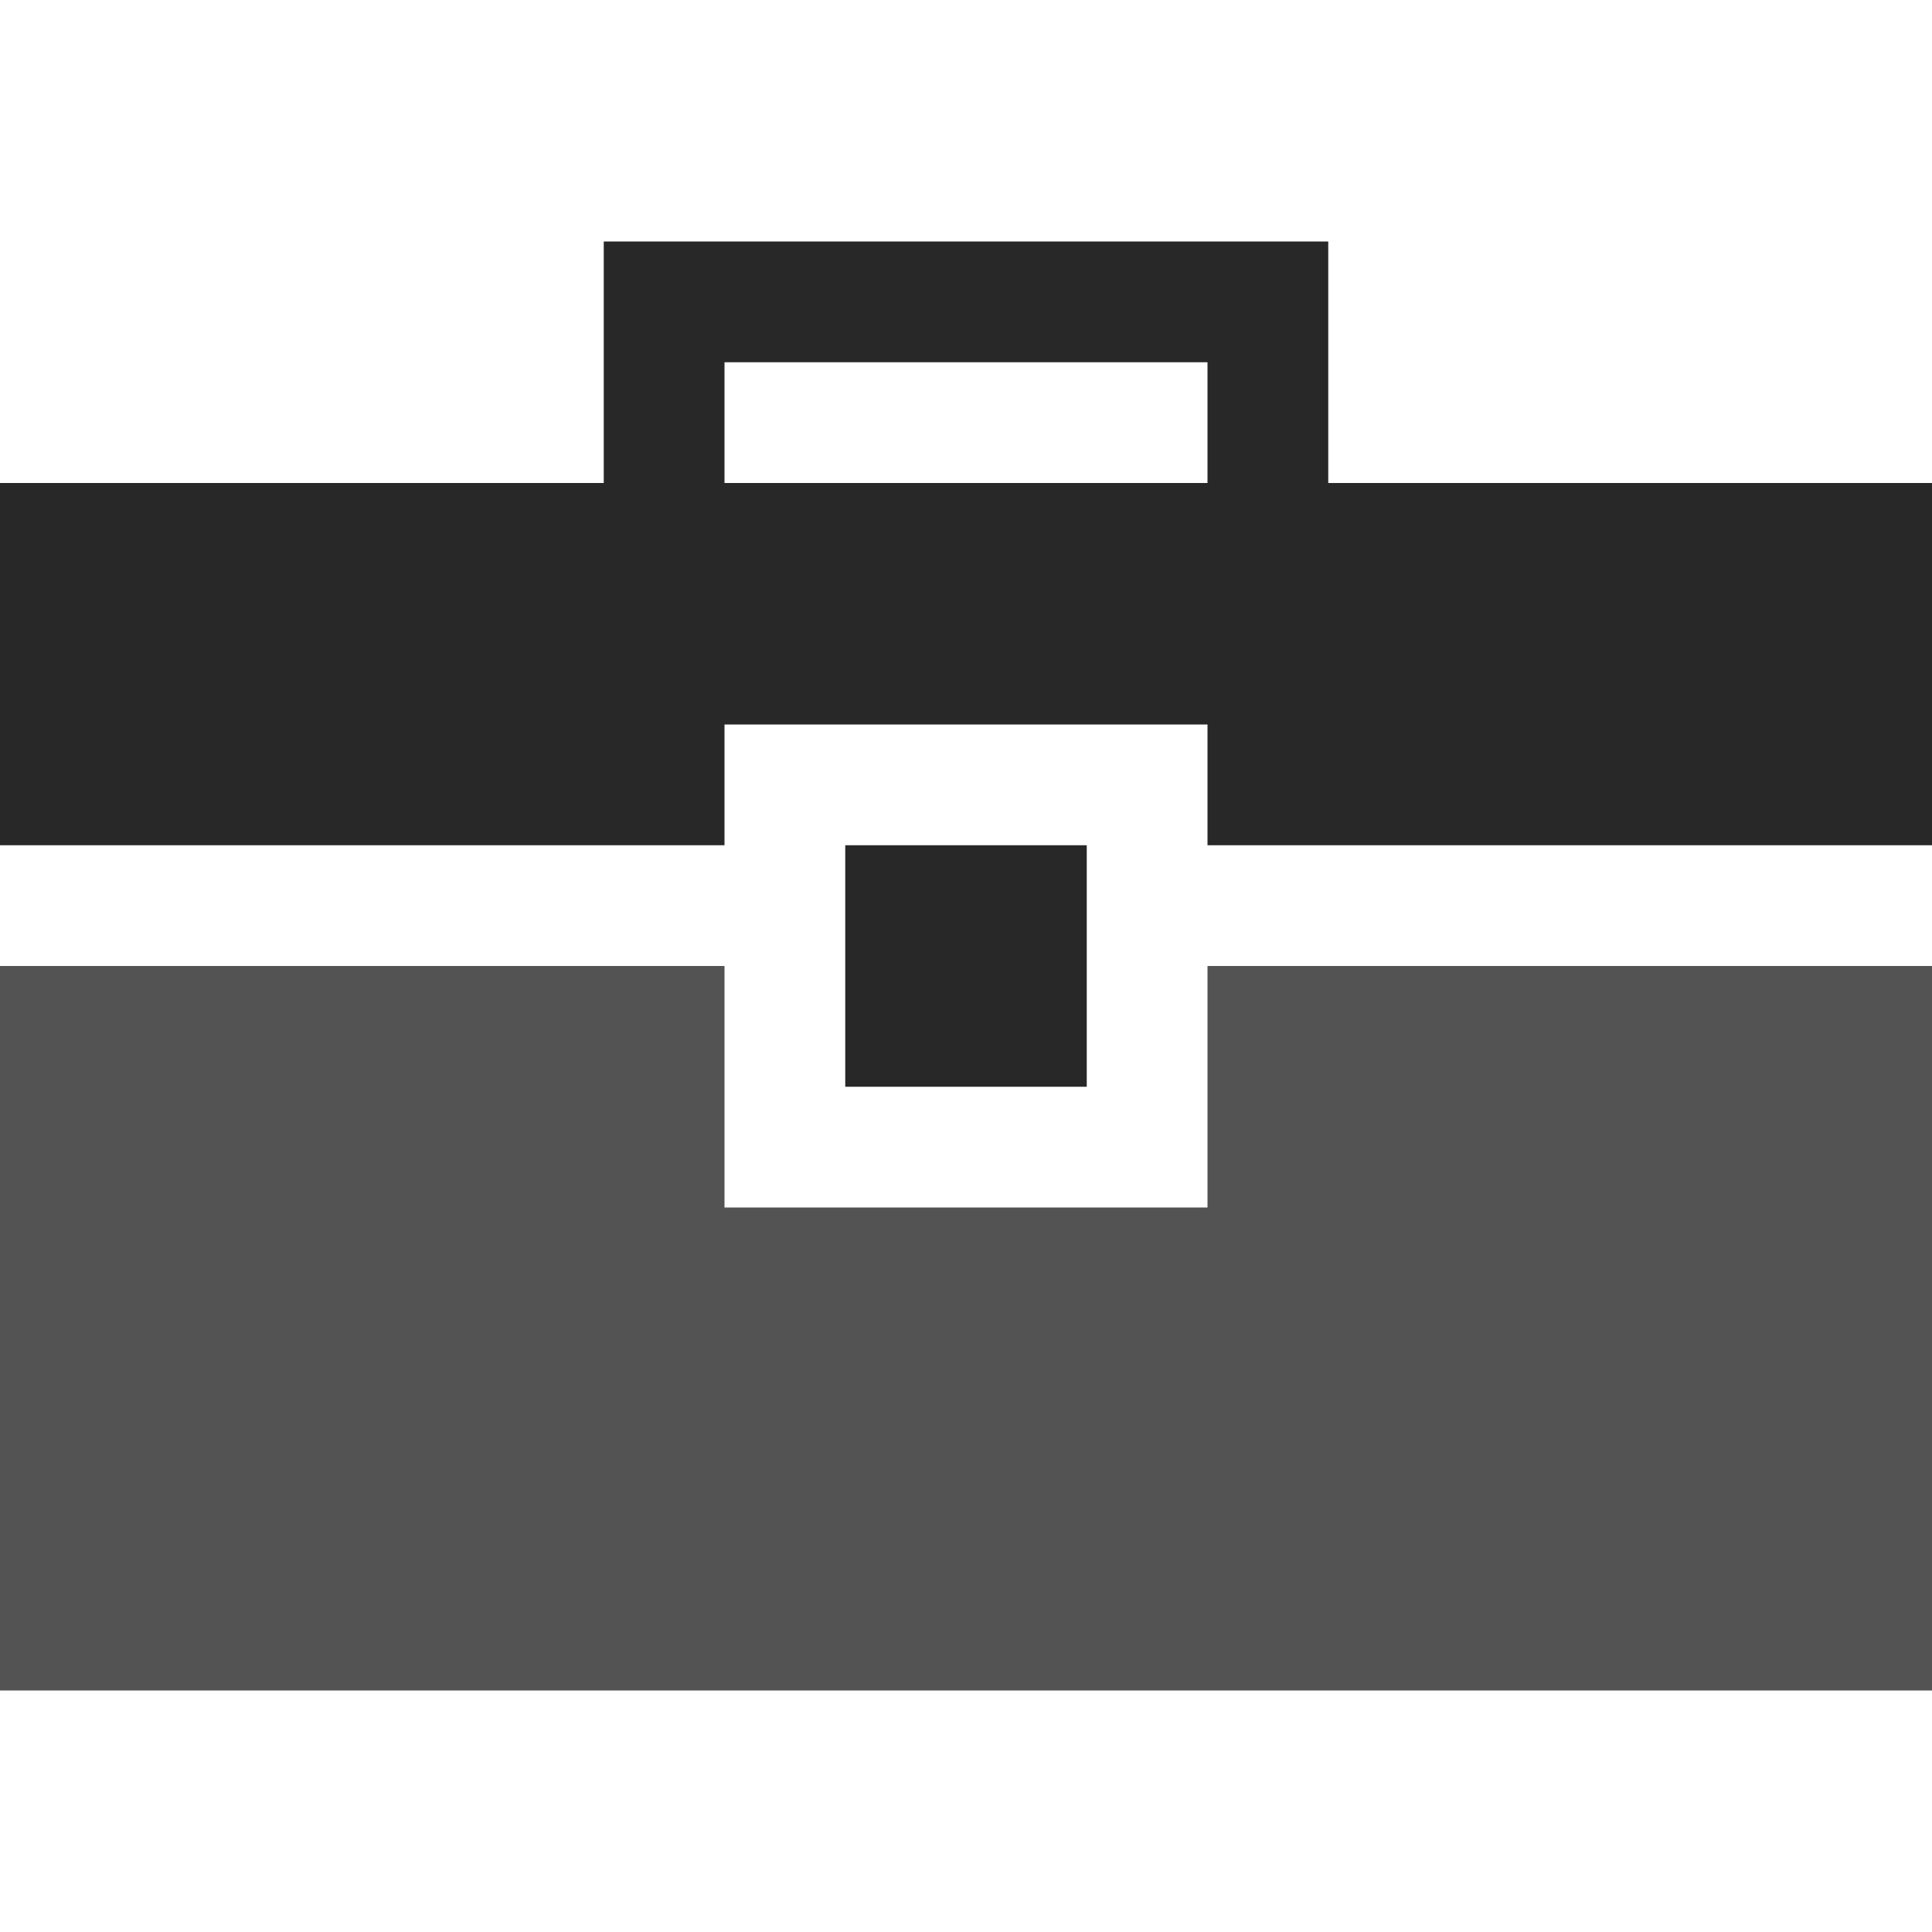
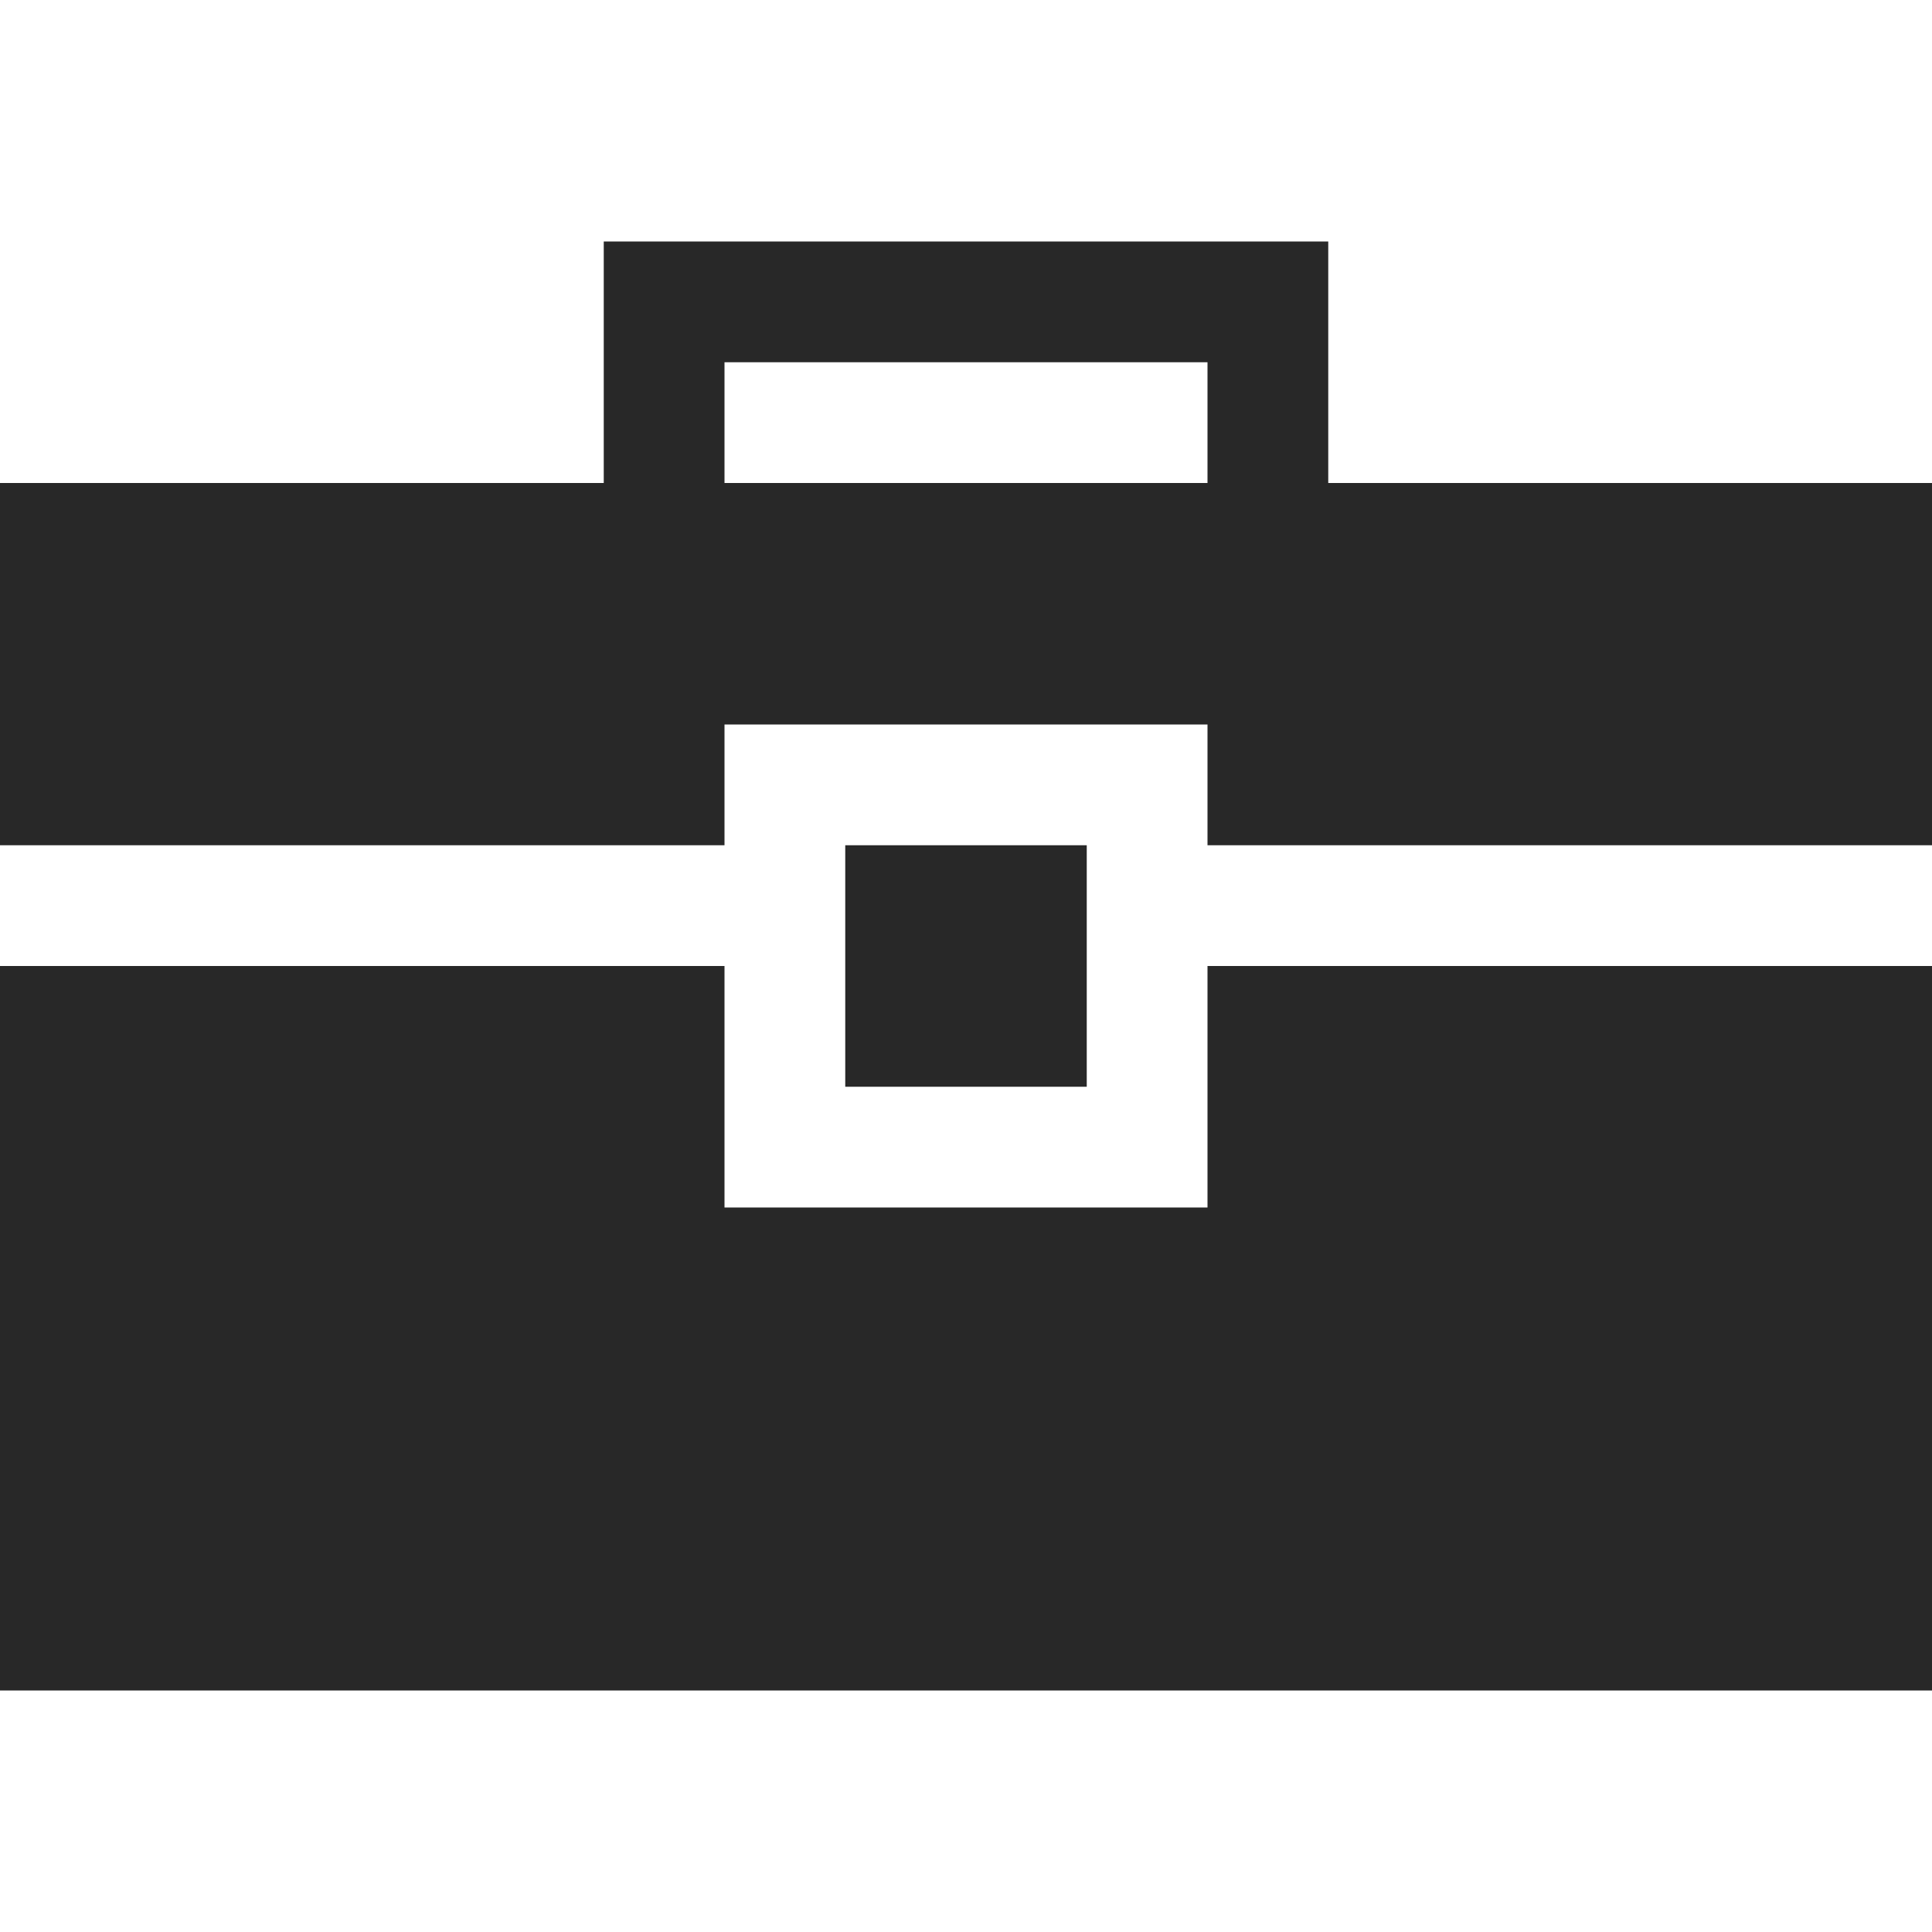
<svg xmlns="http://www.w3.org/2000/svg" width="100" height="100" viewBox="0 0 100 100" fill="none">
-   <path d="M0 50H37.5V62.5H62.5V50H100V87.5H0V50Z" fill="#282828" fill-opacity="0.8" />
+   <path d="M0 50H37.5V62.5H62.5V50H100V87.5H0V50Z" fill="#282828" />
  <path d="M43.75 43.75H56.25V56.25H43.75V43.75Z" fill="#282828" />
  <path d="M68.75 25V12.5H31.25V25H0V43.75H37.5V37.5H62.5V43.75H100V25H68.75ZM37.5 25V18.75H62.5V25H37.5Z" fill="#282828" />
</svg>
